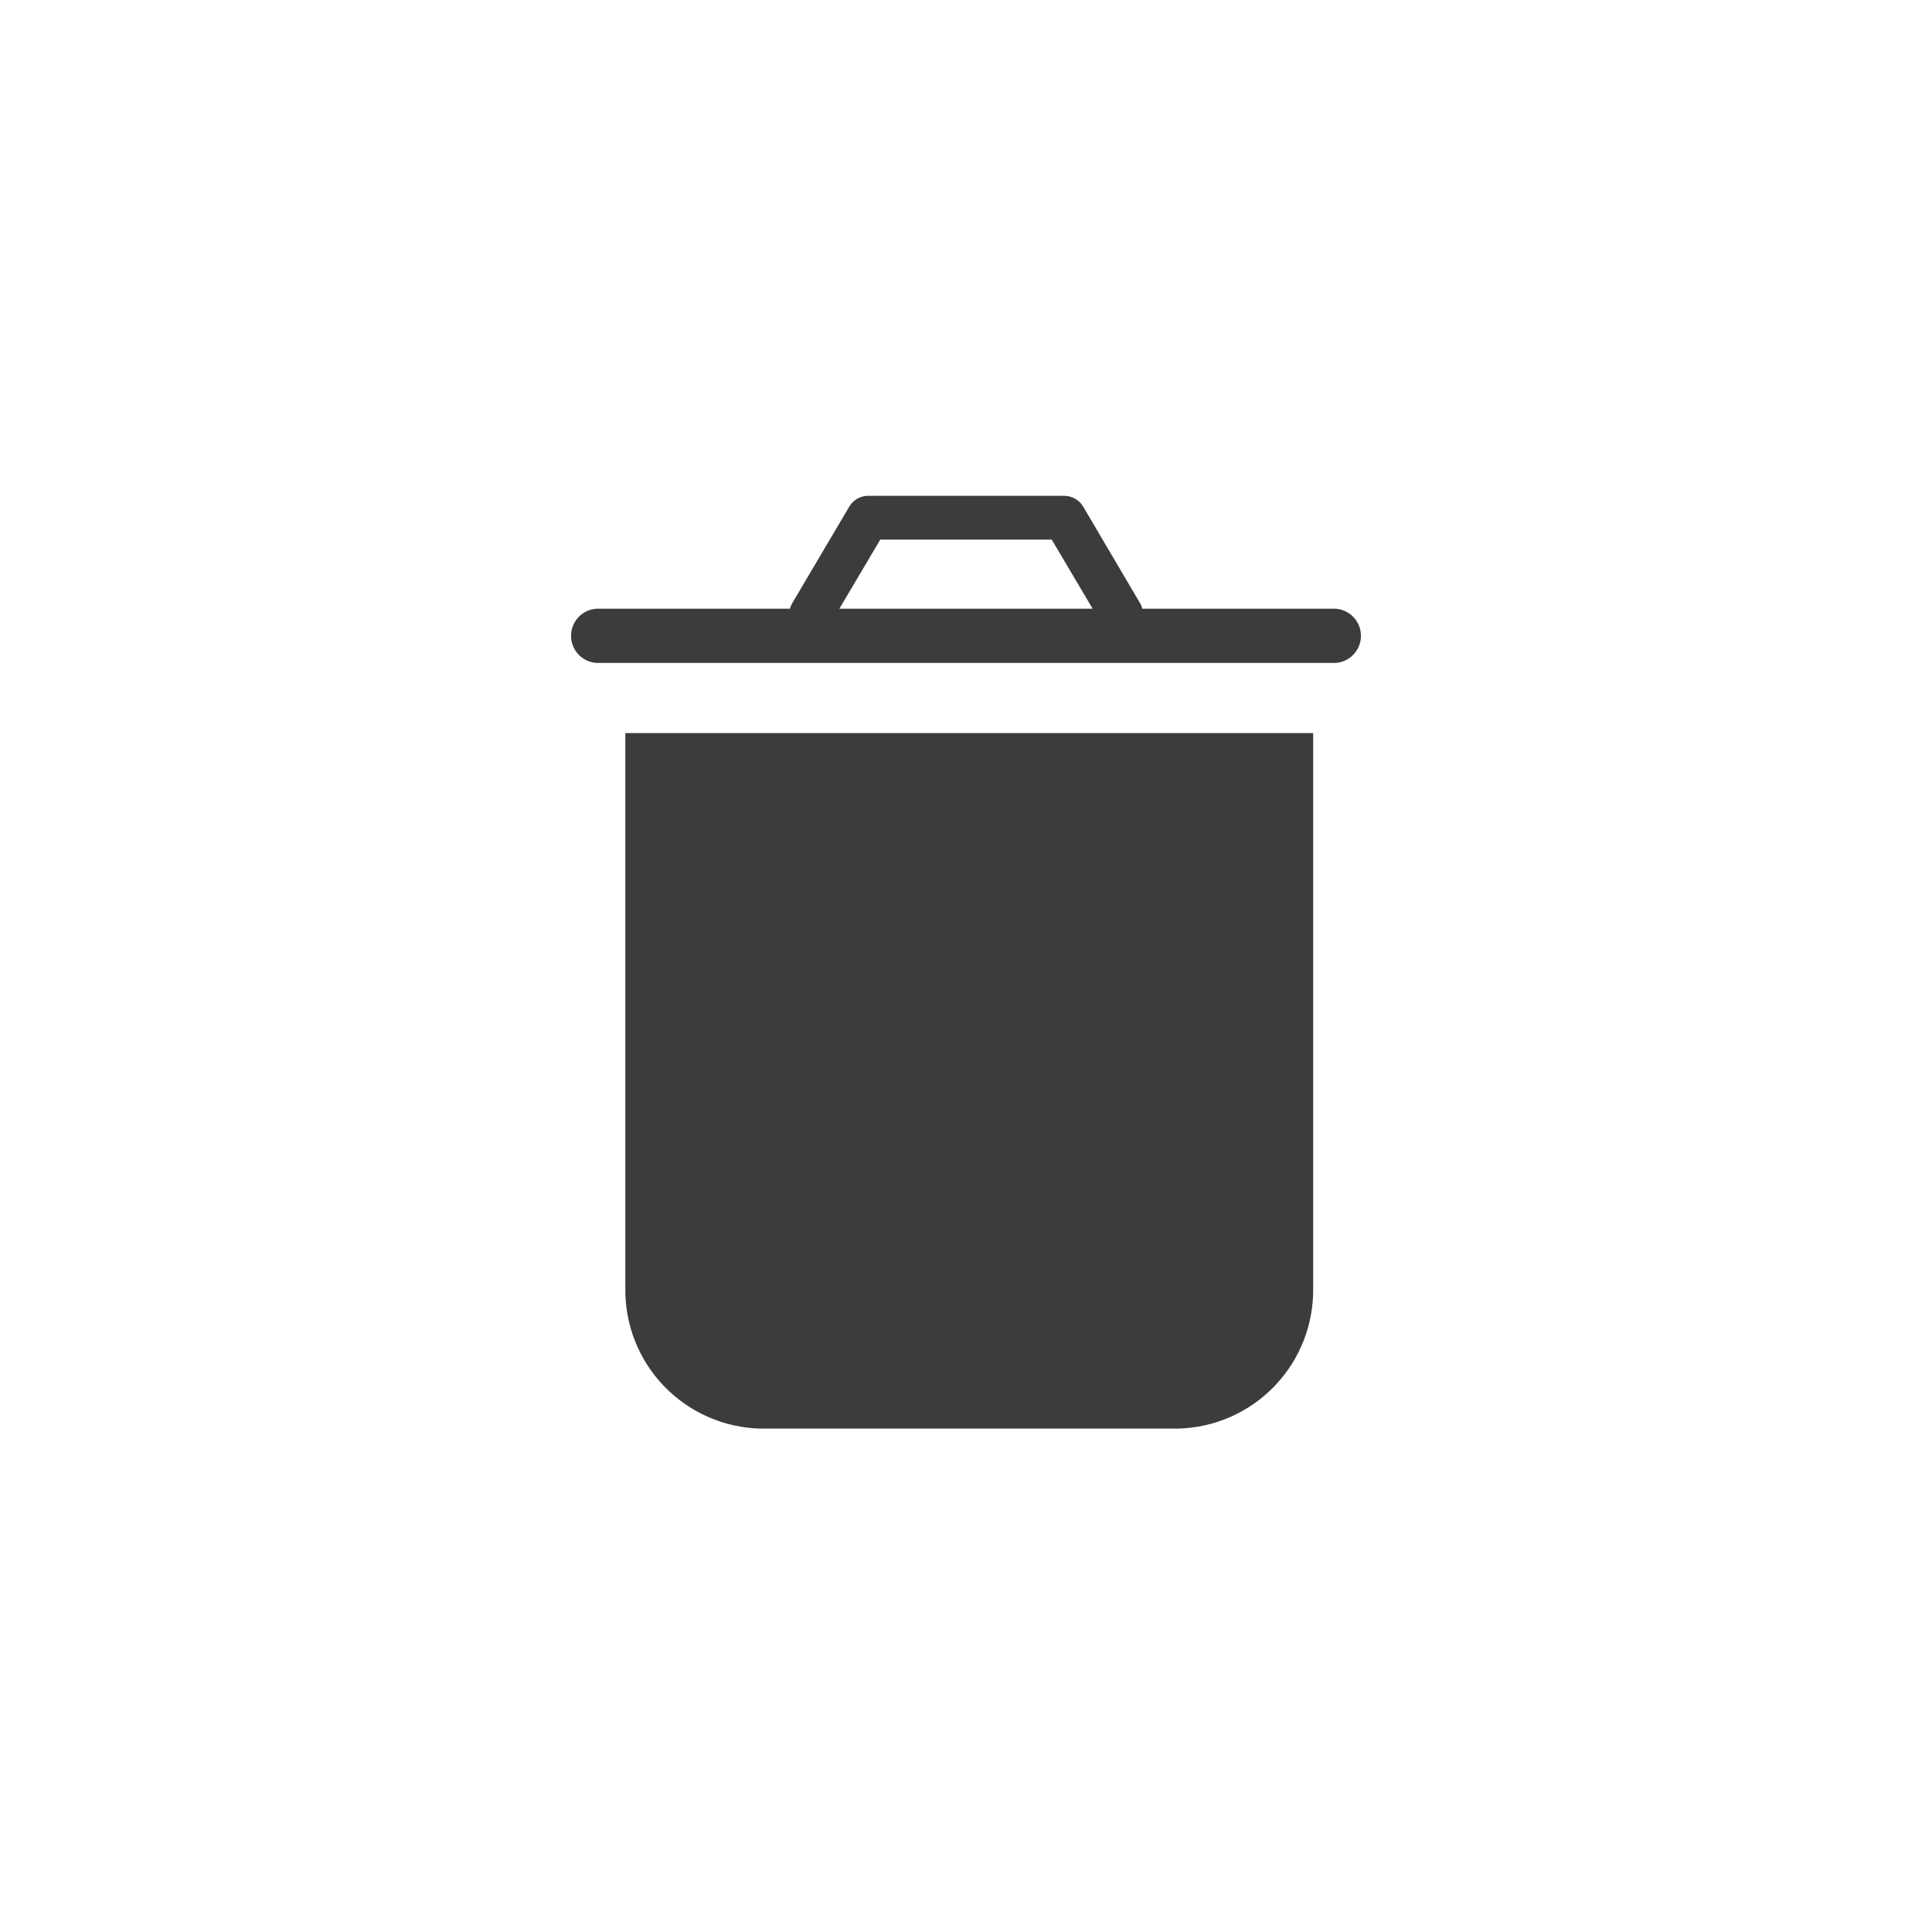
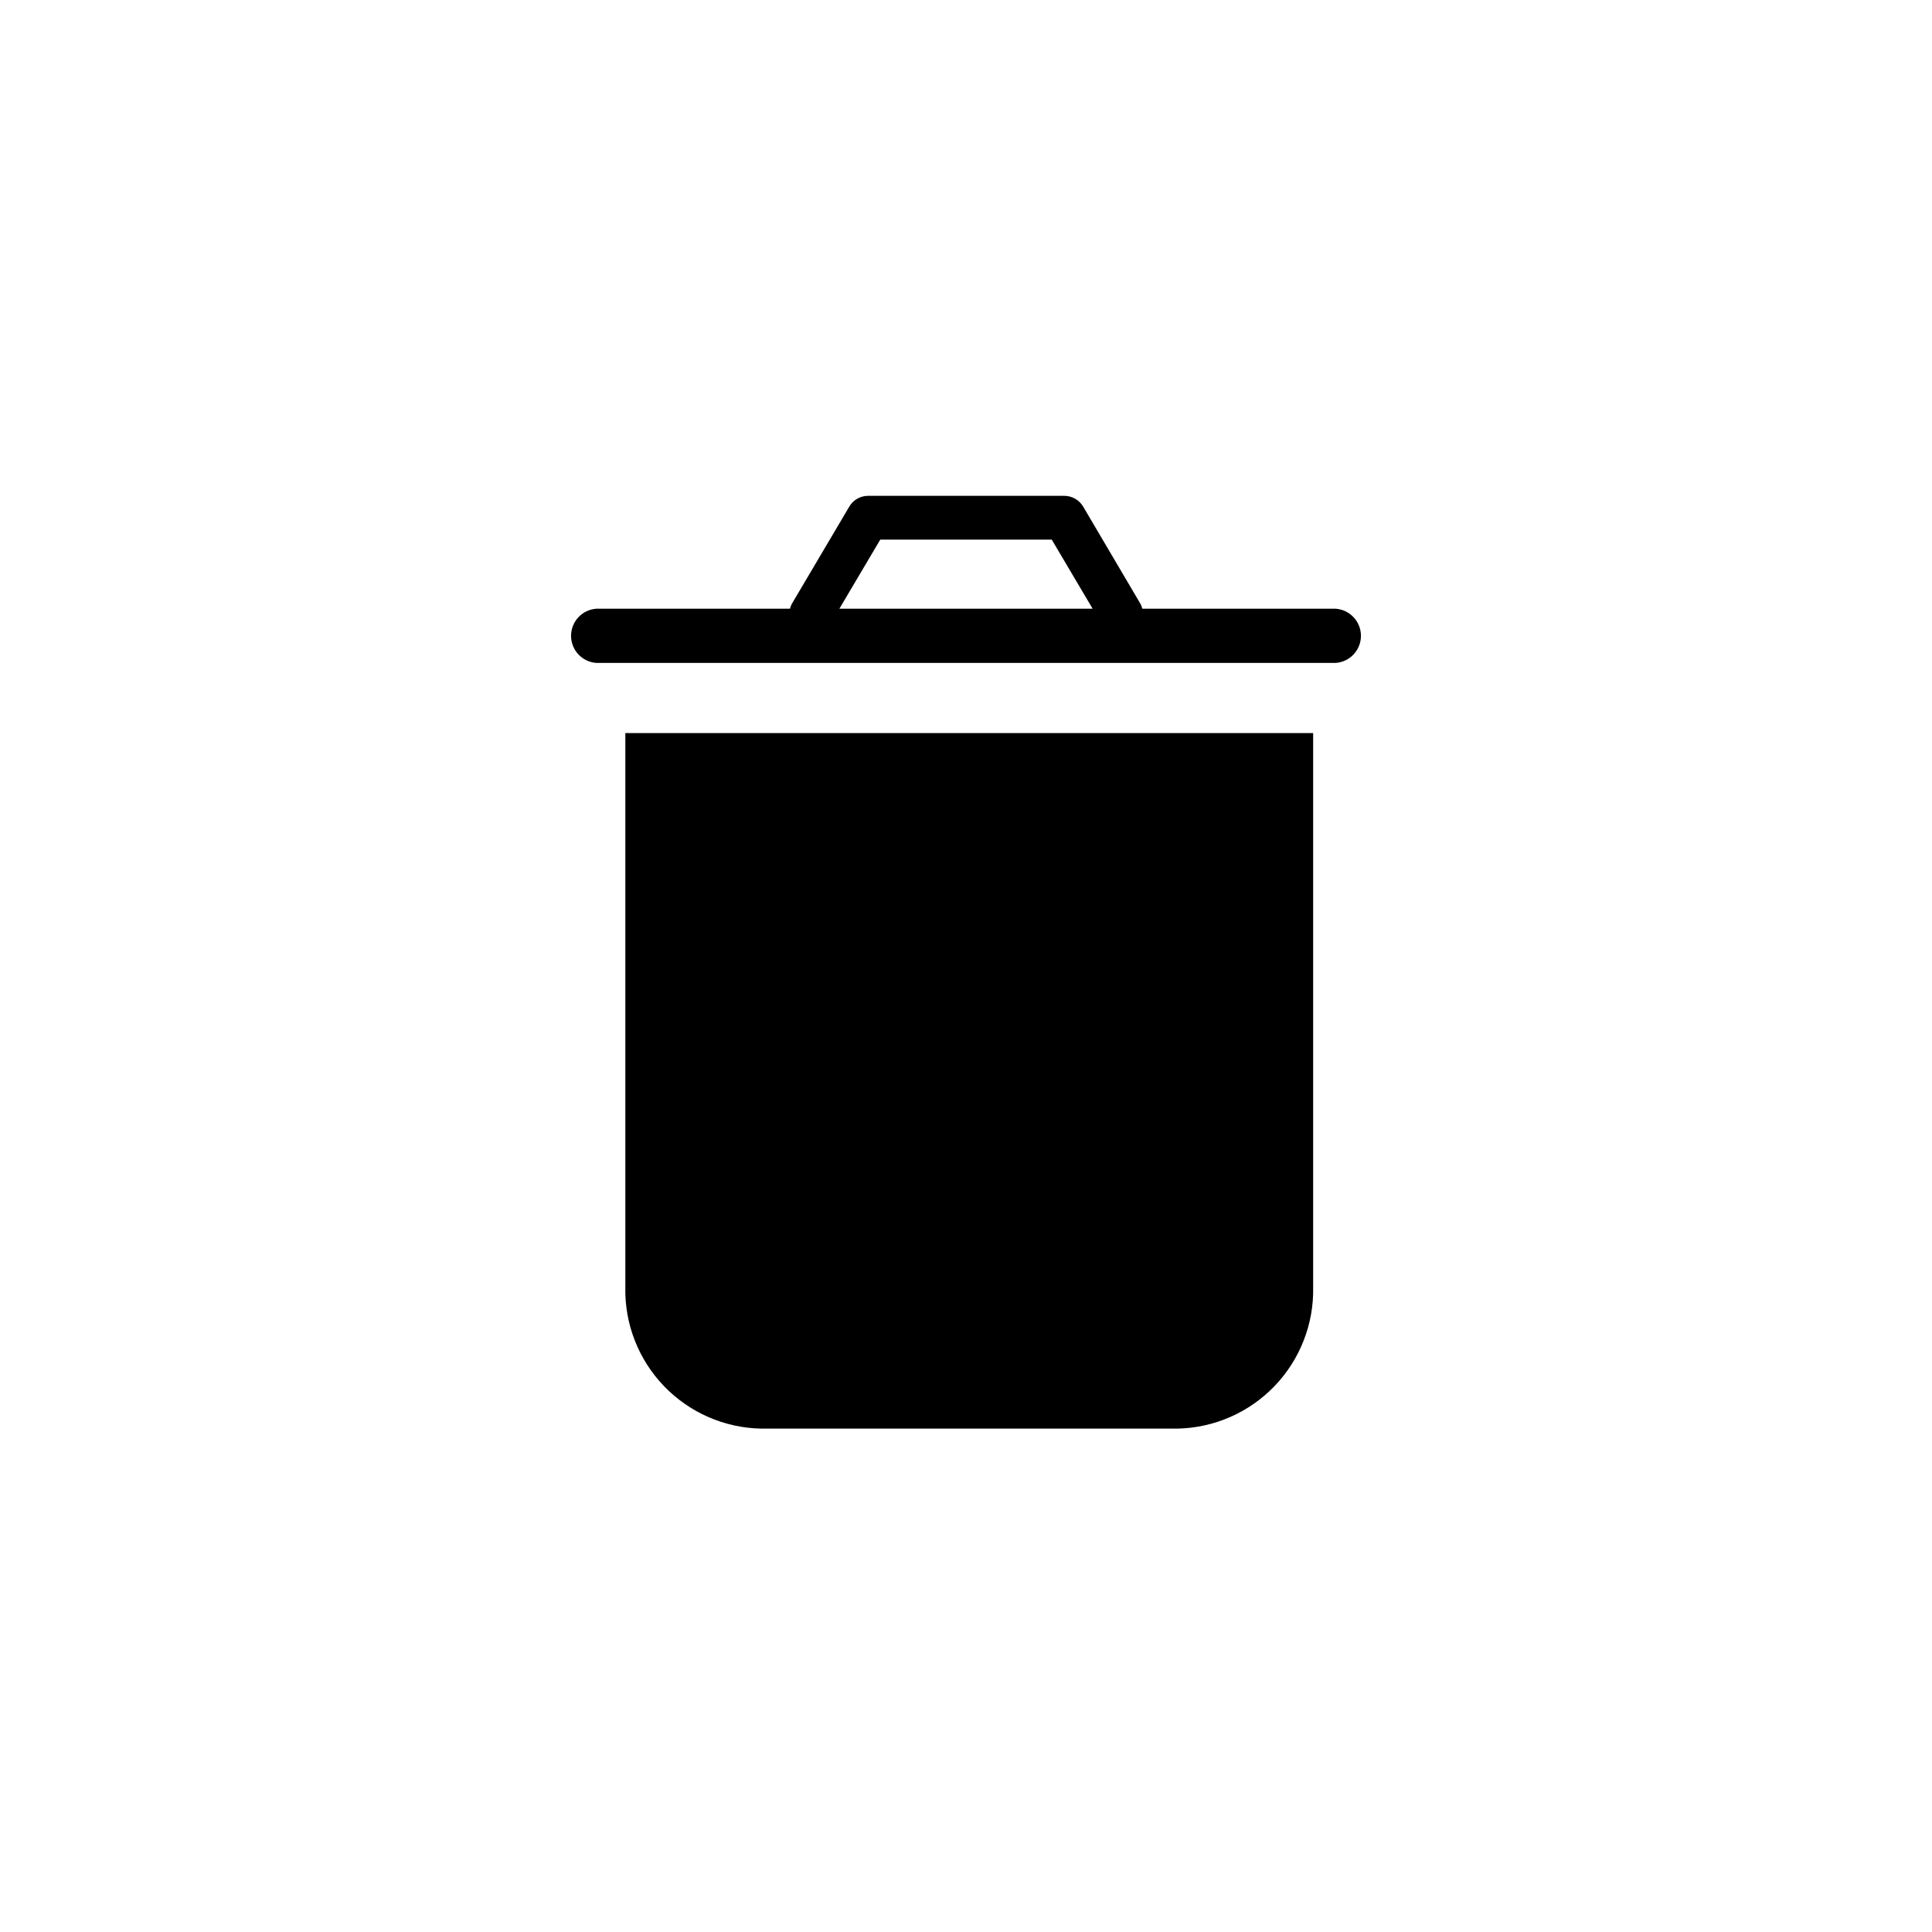
<svg xmlns="http://www.w3.org/2000/svg" viewBox="0 0 128 128">
-   <defs>
-     <style>.cls-1{fill:#3c3c3b;}</style>
-   </defs>
-   <g id="glyph_trash">
-     <path class="cls-1" d="M41.43,85.28a9.18,9.18,0,0,0,9,9.37H78a9.18,9.18,0,0,0,9-9.37V48.57H41.43Z" />
-     <path class="cls-1" d="M88.5,40.33H75.68a1.34,1.34,0,0,0-.16-.39l-3.76-6.38a1.46,1.46,0,0,0-1.25-.71h-13a1.44,1.44,0,0,0-1.24.71l-3.77,6.38a1.34,1.34,0,0,0-.16.39H39.5a1.8,1.8,0,0,0,0,3.59h49a1.8,1.8,0,0,0,0-3.59Zm-16.11,0H55.61l2.71-4.58H69.68Z" />
+   <g>
+     <path d="M41.43,85.28a9.18,9.18,0,0,0,9,9.37H78a9.18,9.18,0,0,0,9-9.37V48.57H41.43Z" />
+     <path d="M88.5,40.33H75.68a1.34,1.34,0,0,0-.16-.39l-3.76-6.38a1.46,1.46,0,0,0-1.25-.71h-13a1.44,1.44,0,0,0-1.24.71l-3.77,6.38a1.34,1.34,0,0,0-.16.39H39.5a1.8,1.8,0,0,0,0,3.59h49a1.8,1.8,0,0,0,0-3.59Zm-16.11,0H55.61l2.71-4.58H69.68Z" />
  </g>
</svg>
